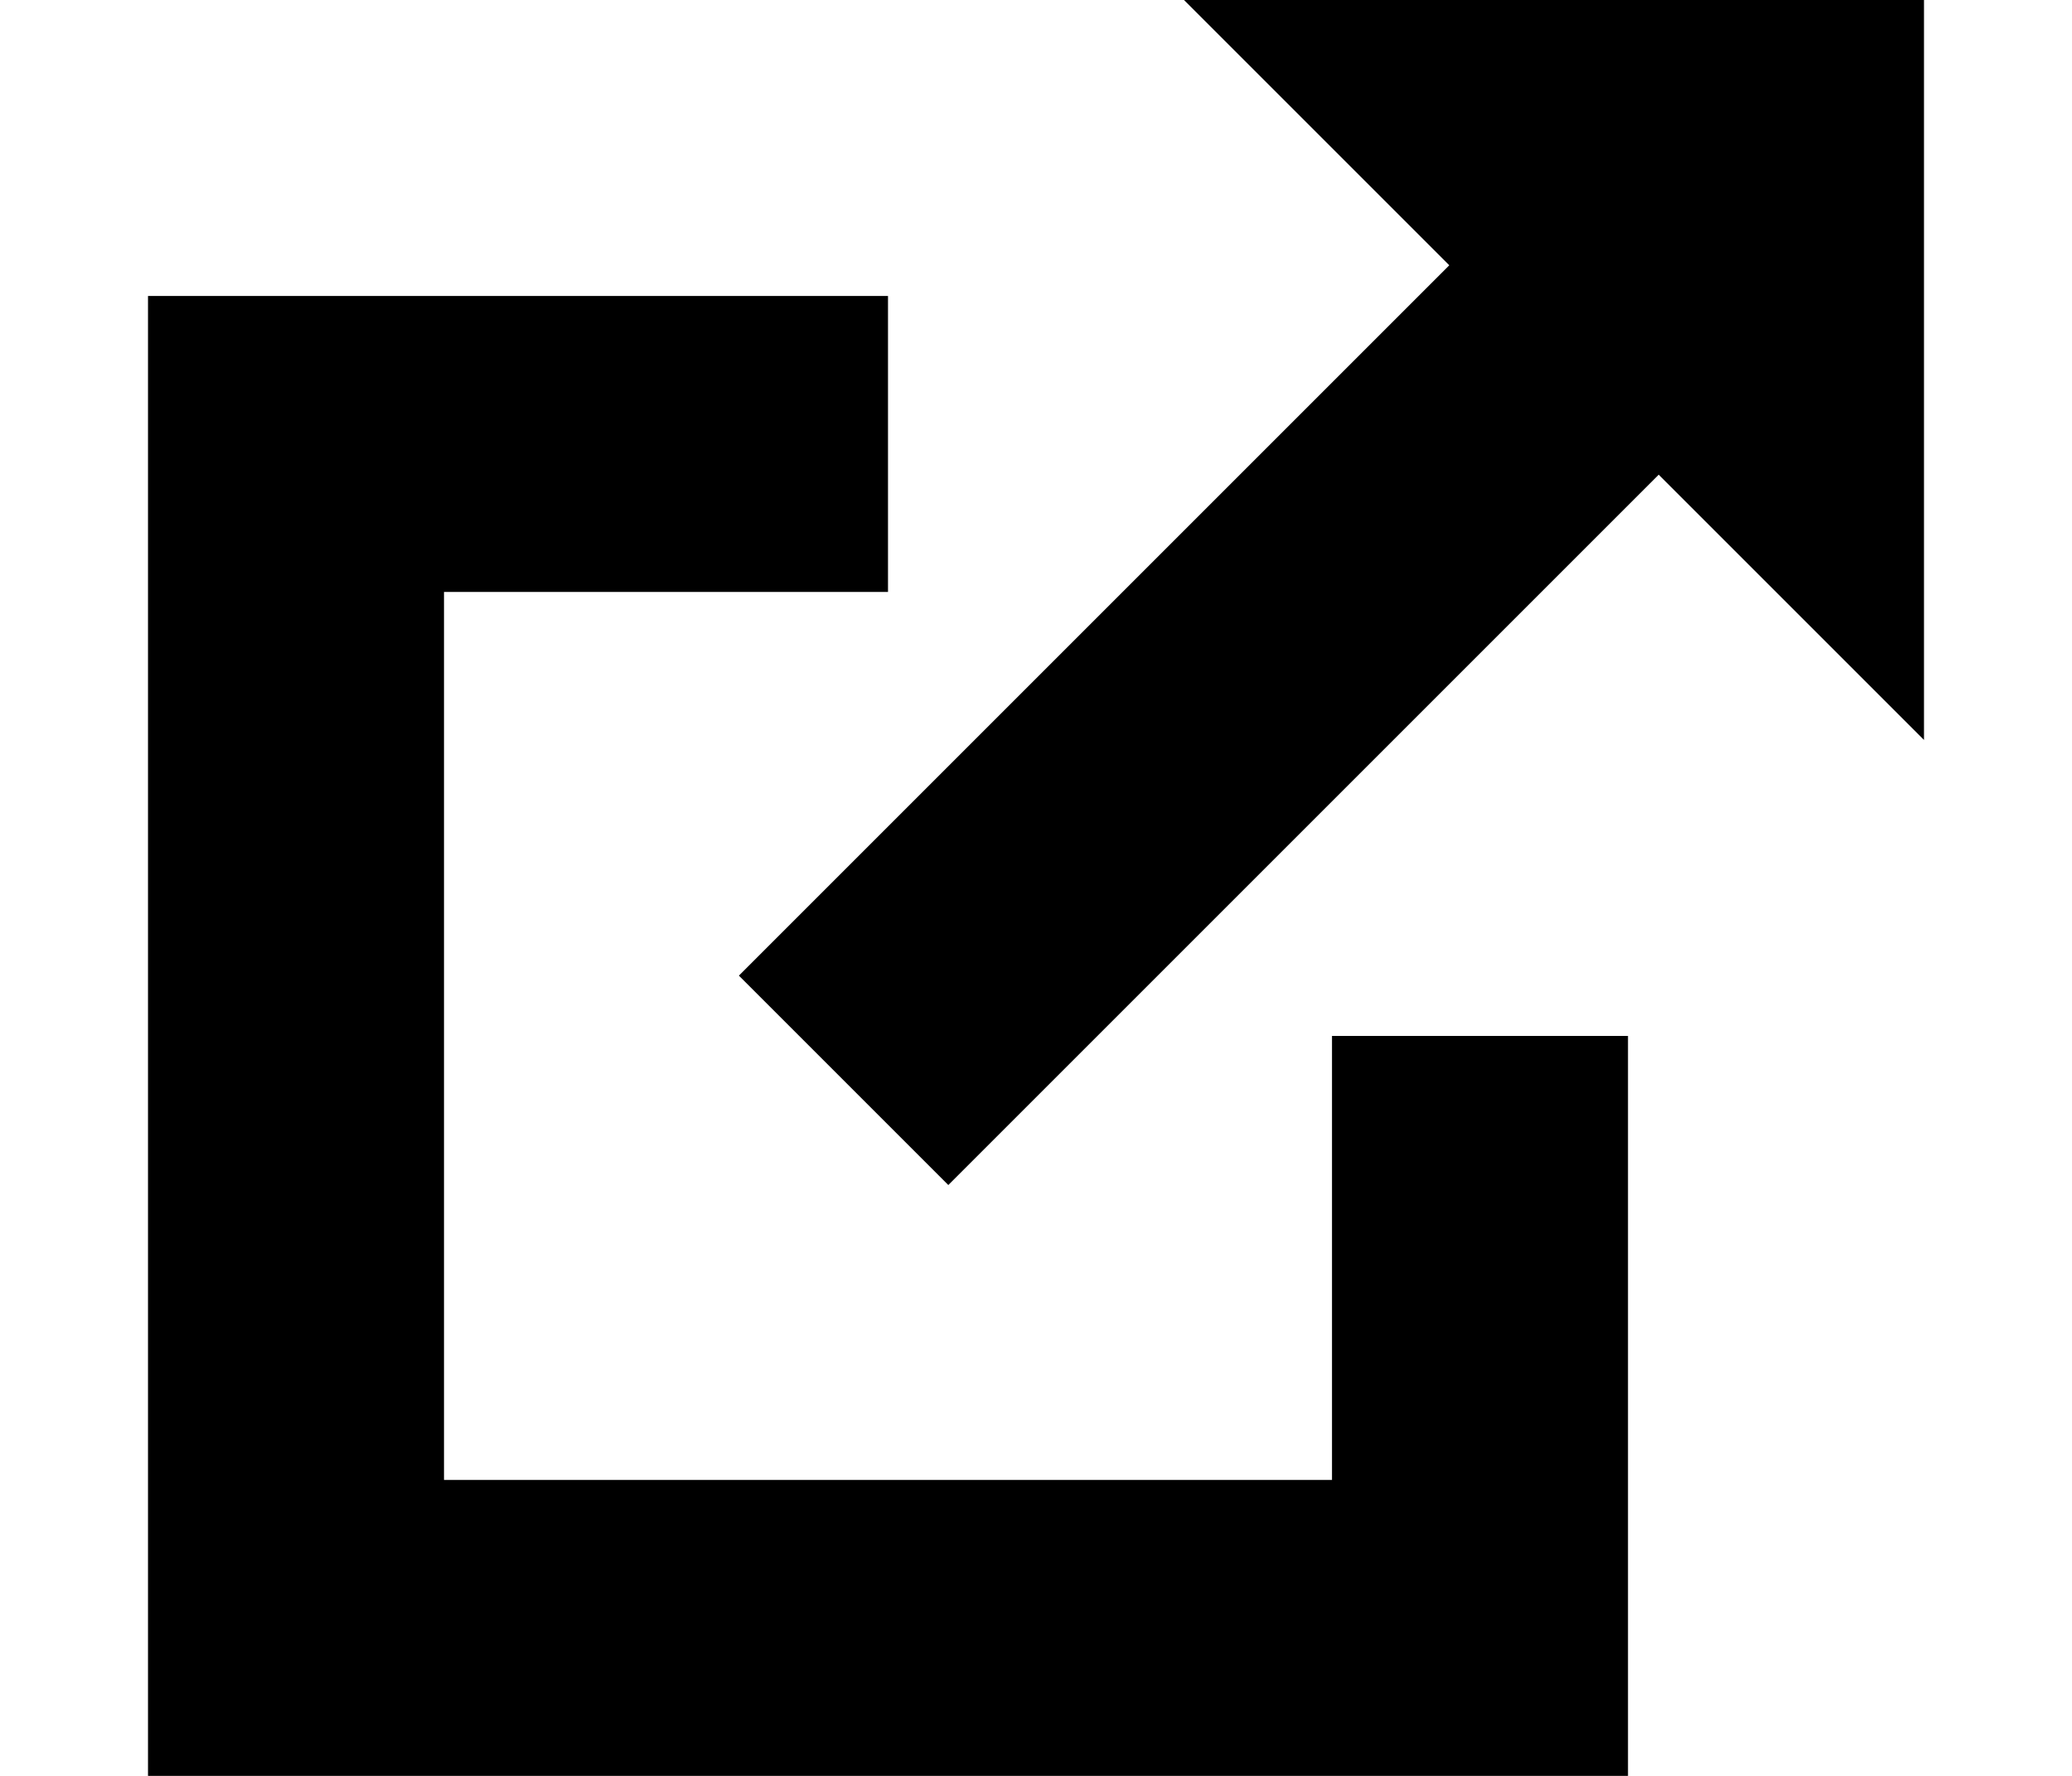
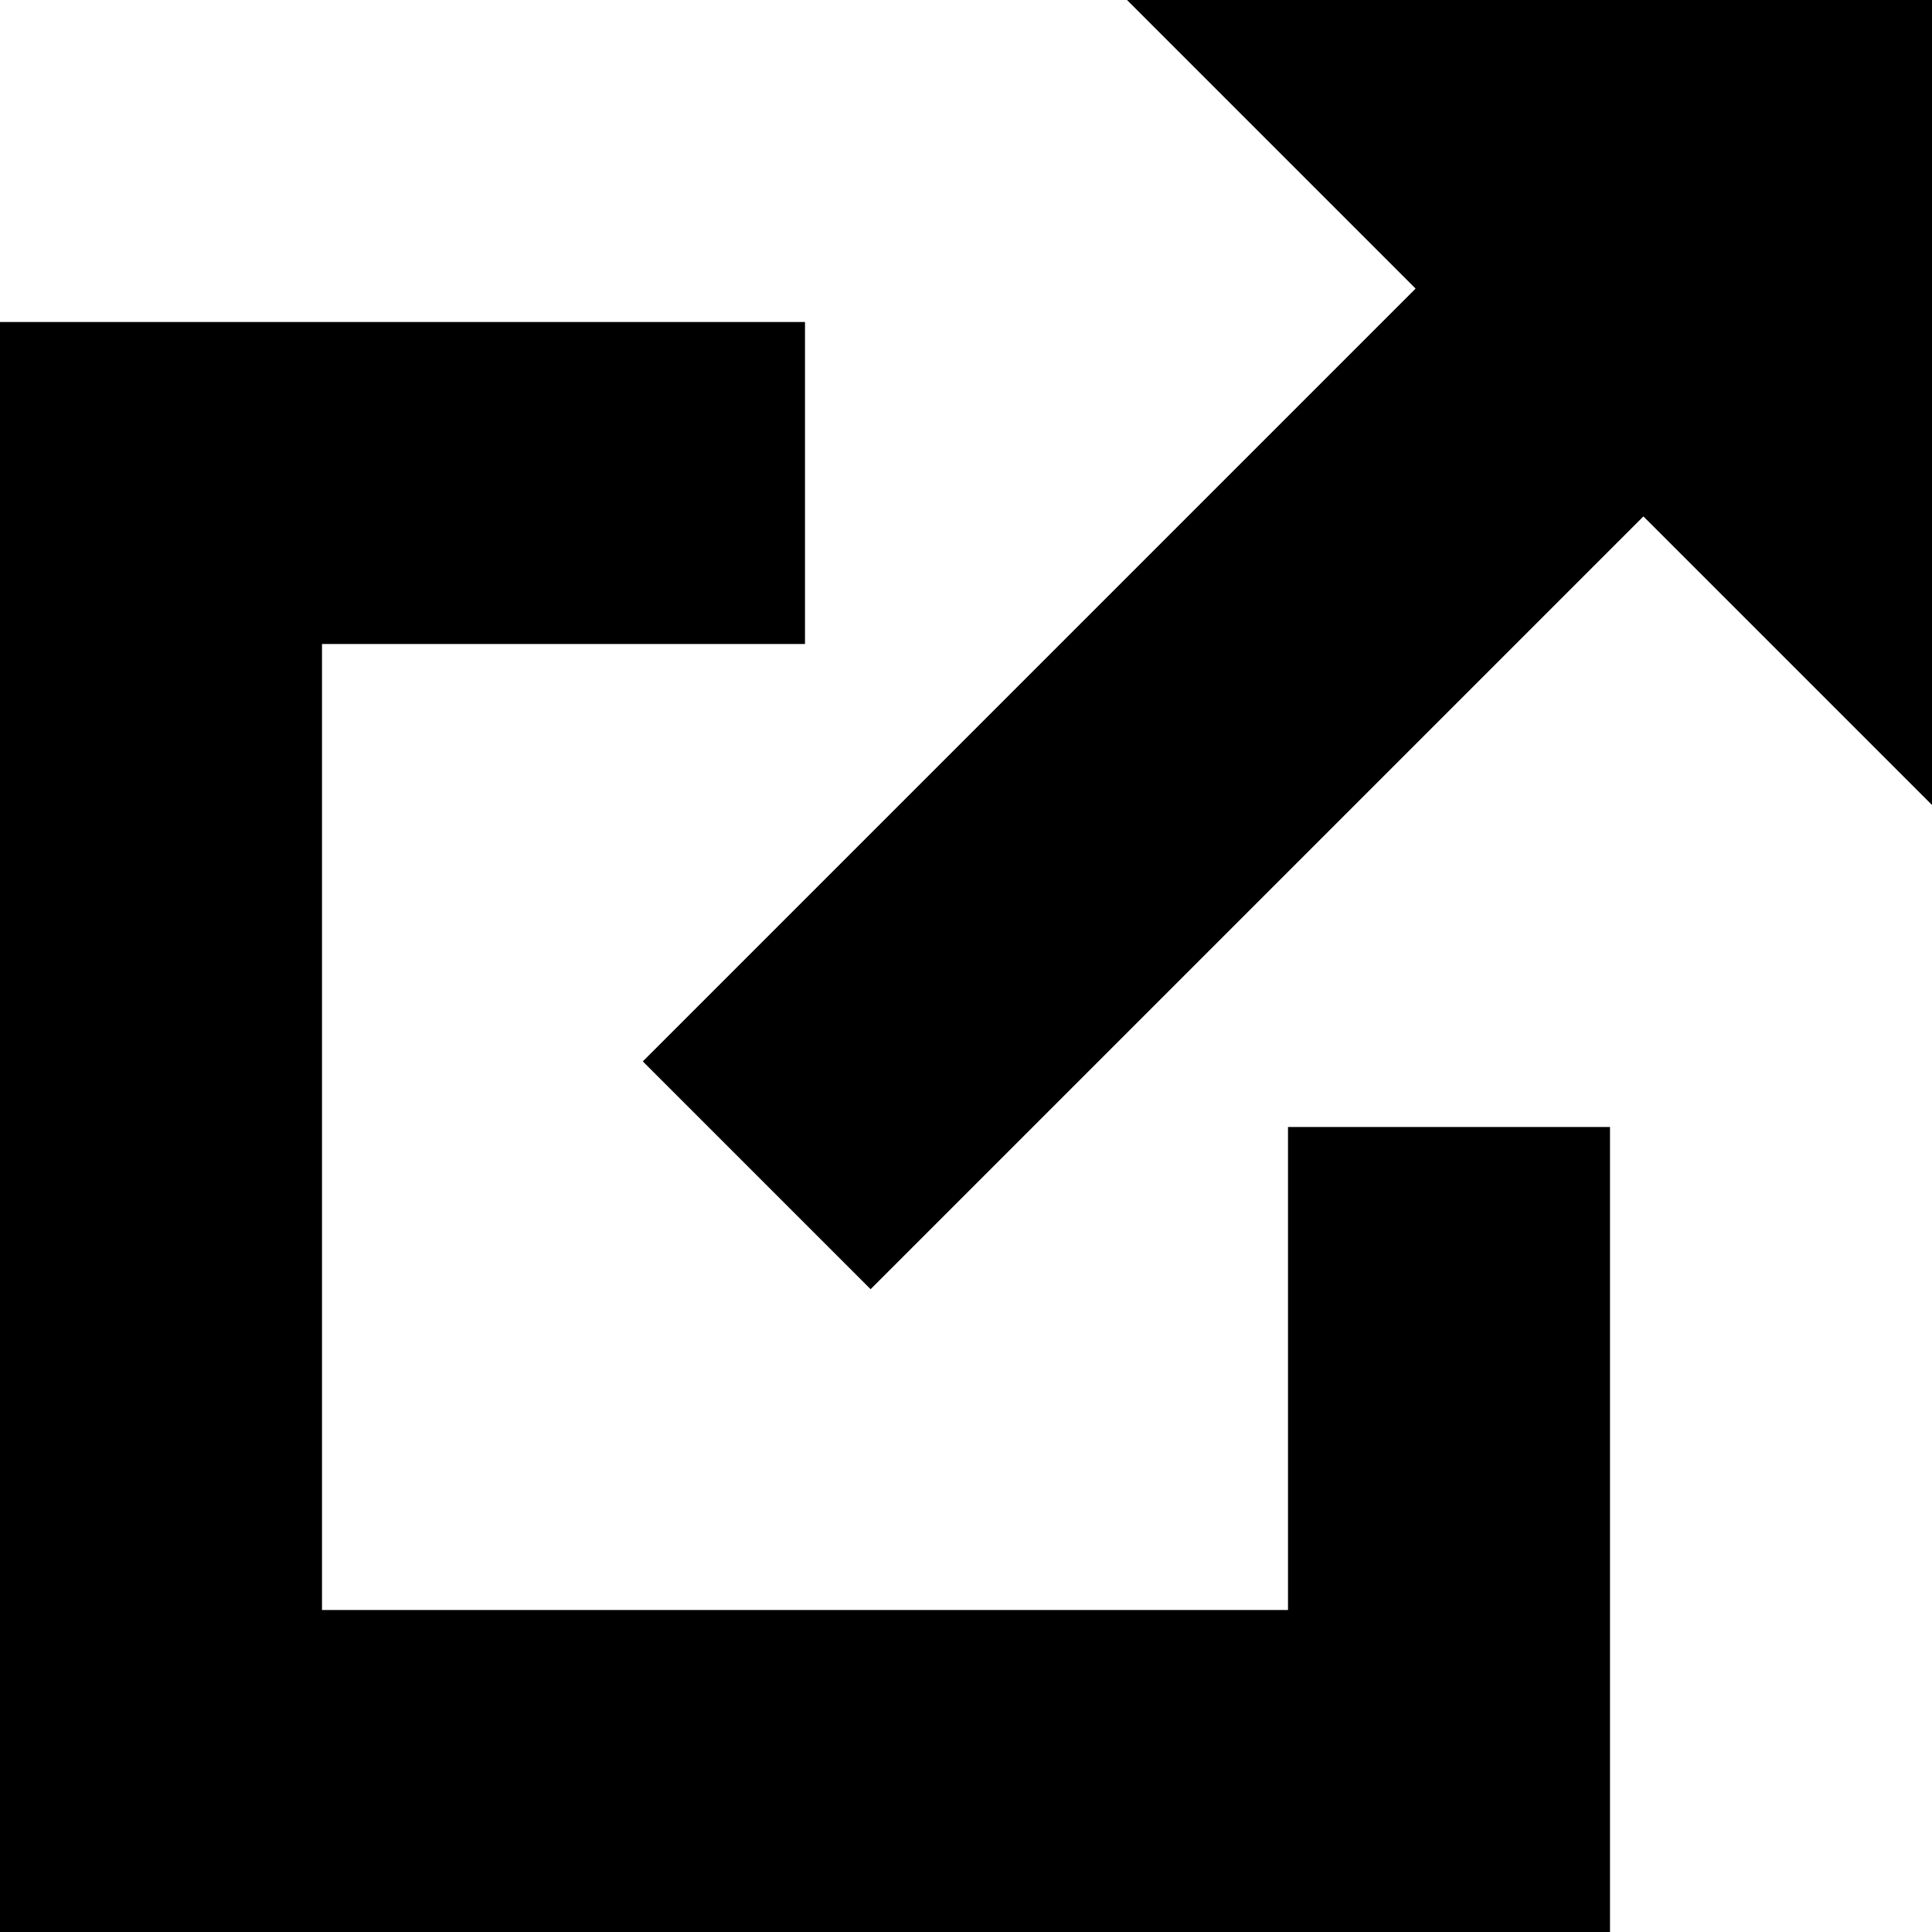
- <svg xmlns="http://www.w3.org/2000/svg" version="1.1" x="0px" y="0px" viewBox="0 0 1120 960" enable-background="new 0 0 1120 960" xml:space="preserve">
+ <svg xmlns="http://www.w3.org/2000/svg" version="1.1" x="0px" y="0px" viewBox="0 0 960 960" enable-background="new 0 0 960 960" xml:space="preserve">
  <g id="row-4">
+     <g id="upload">
+ 	</g>
    <g id="menu">
	</g>
    <g id="gear">
	</g>
    <g id="external">
-       <path d="M1040,400L896.6,256.6l-384,384L399.4,527.4l384-384L640,0h400V400z M720,800H240V320h240V160H80v800h800V560H720V800z" />
+       <path d="M960,400L816.6,256.6l-384,384L319.4,527.4l384-384L560,0h400V400z M640,800H160V320h240V160H0v800h800V560H640V800z" />
    </g>
    <g id="graph">
	</g>
+   </g>
+   <g id="row-3">
    <g id="alert">
	</g>
    <g id="expand">
	</g>
    <g id="collapse">
	</g>
    <g id="colections">
	</g>
    <g id="briefcase">
	</g>
-   </g>
-   <g id="row-3">
    <g id="flag">
	</g>
    <g id="flag-small">
	</g>
    <g id="signpost">
	</g>
    <g id="info-card">
	</g>
    <g id="journal">
	</g>
    <g id="network">
	</g>
    <g id="trash">
	</g>
    <g id="card">
	</g>
    <g id="browser">
	</g>
    <g id="arrows">
	</g>
    <g id="arrow-left-rod">
	</g>
+   </g>
+   <g id="row-2">
    <g id="arrow-right-rod">
	</g>
    <g id="arrow-up-short">
	</g>
    <g id="arrow-down-short">
	</g>
-   </g>
-   <g id="row-2">
    <g id="heart-full">
	</g>
    <g id="balloon-comments-inline">
	</g>
    <g id="balloon-comments">
	</g>
    <g id="check">
	</g>
    <g id="balloon-topic">
	</g>
    <g id="persons">
	</g>
    <g id="groups">
	</g>
    <g id="building-big">
	</g>
    <g id="person-card-2">
	</g>
    <g id="person-card-3">
	</g>
    <g id="plus">
	</g>
    <g id="arrow-right-long">
	</g>
    <g id="arrow-left-long">
	</g>
+   </g>
+   <g id="row-1">
    <g id="heart-inline">
	</g>
-   </g>
-   <g id="row-1">
    <g id="close-short">
	</g>
    <g id="hash">
	</g>
    <g id="people">
	</g>
    <g id="building-small">
	</g>
    <g id="person">
	</g>
    <g id="close-long">
	</g>
    <g id="post">
	</g>
    <g id="star">
	</g>
    <g id="heart">
	</g>
    <g id="link">
	</g>
    <g id="camera">
	</g>
    <g id="balloon-text">
	</g>
    <g id="pin">
	</g>
    <g id="clock">
	</g>
  </g>
  <g id="guides">
</g>
</svg>
